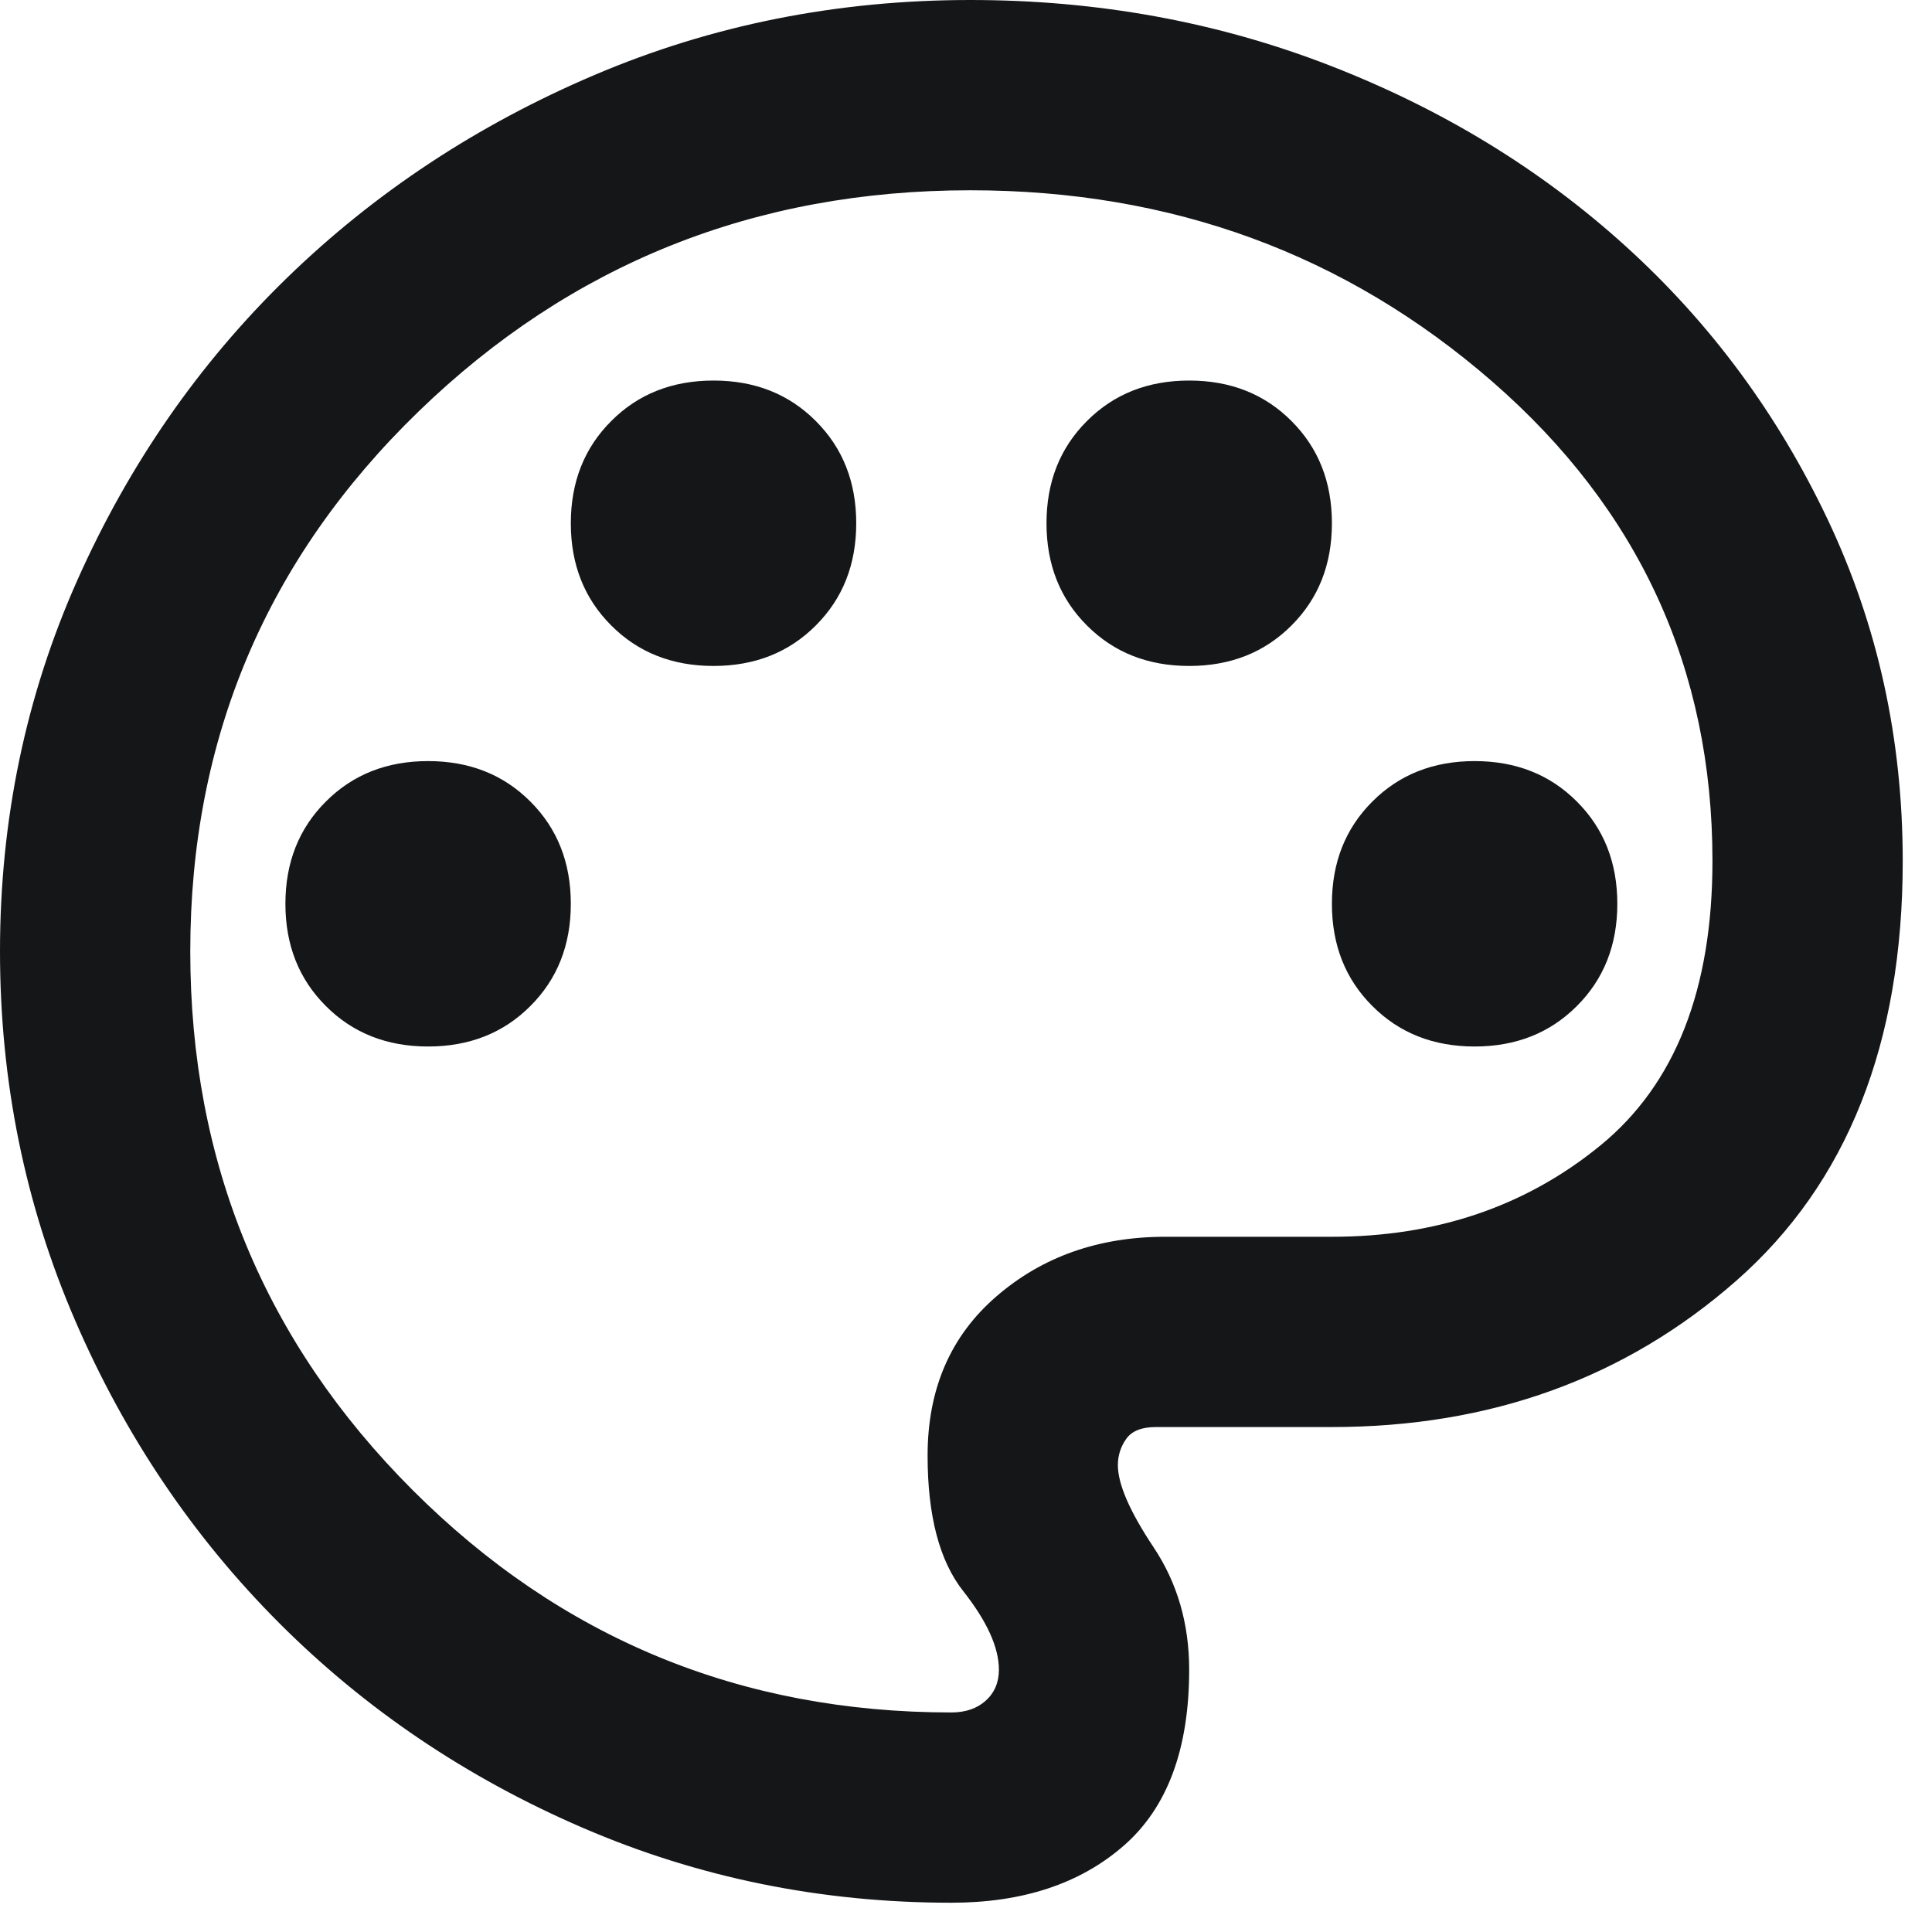
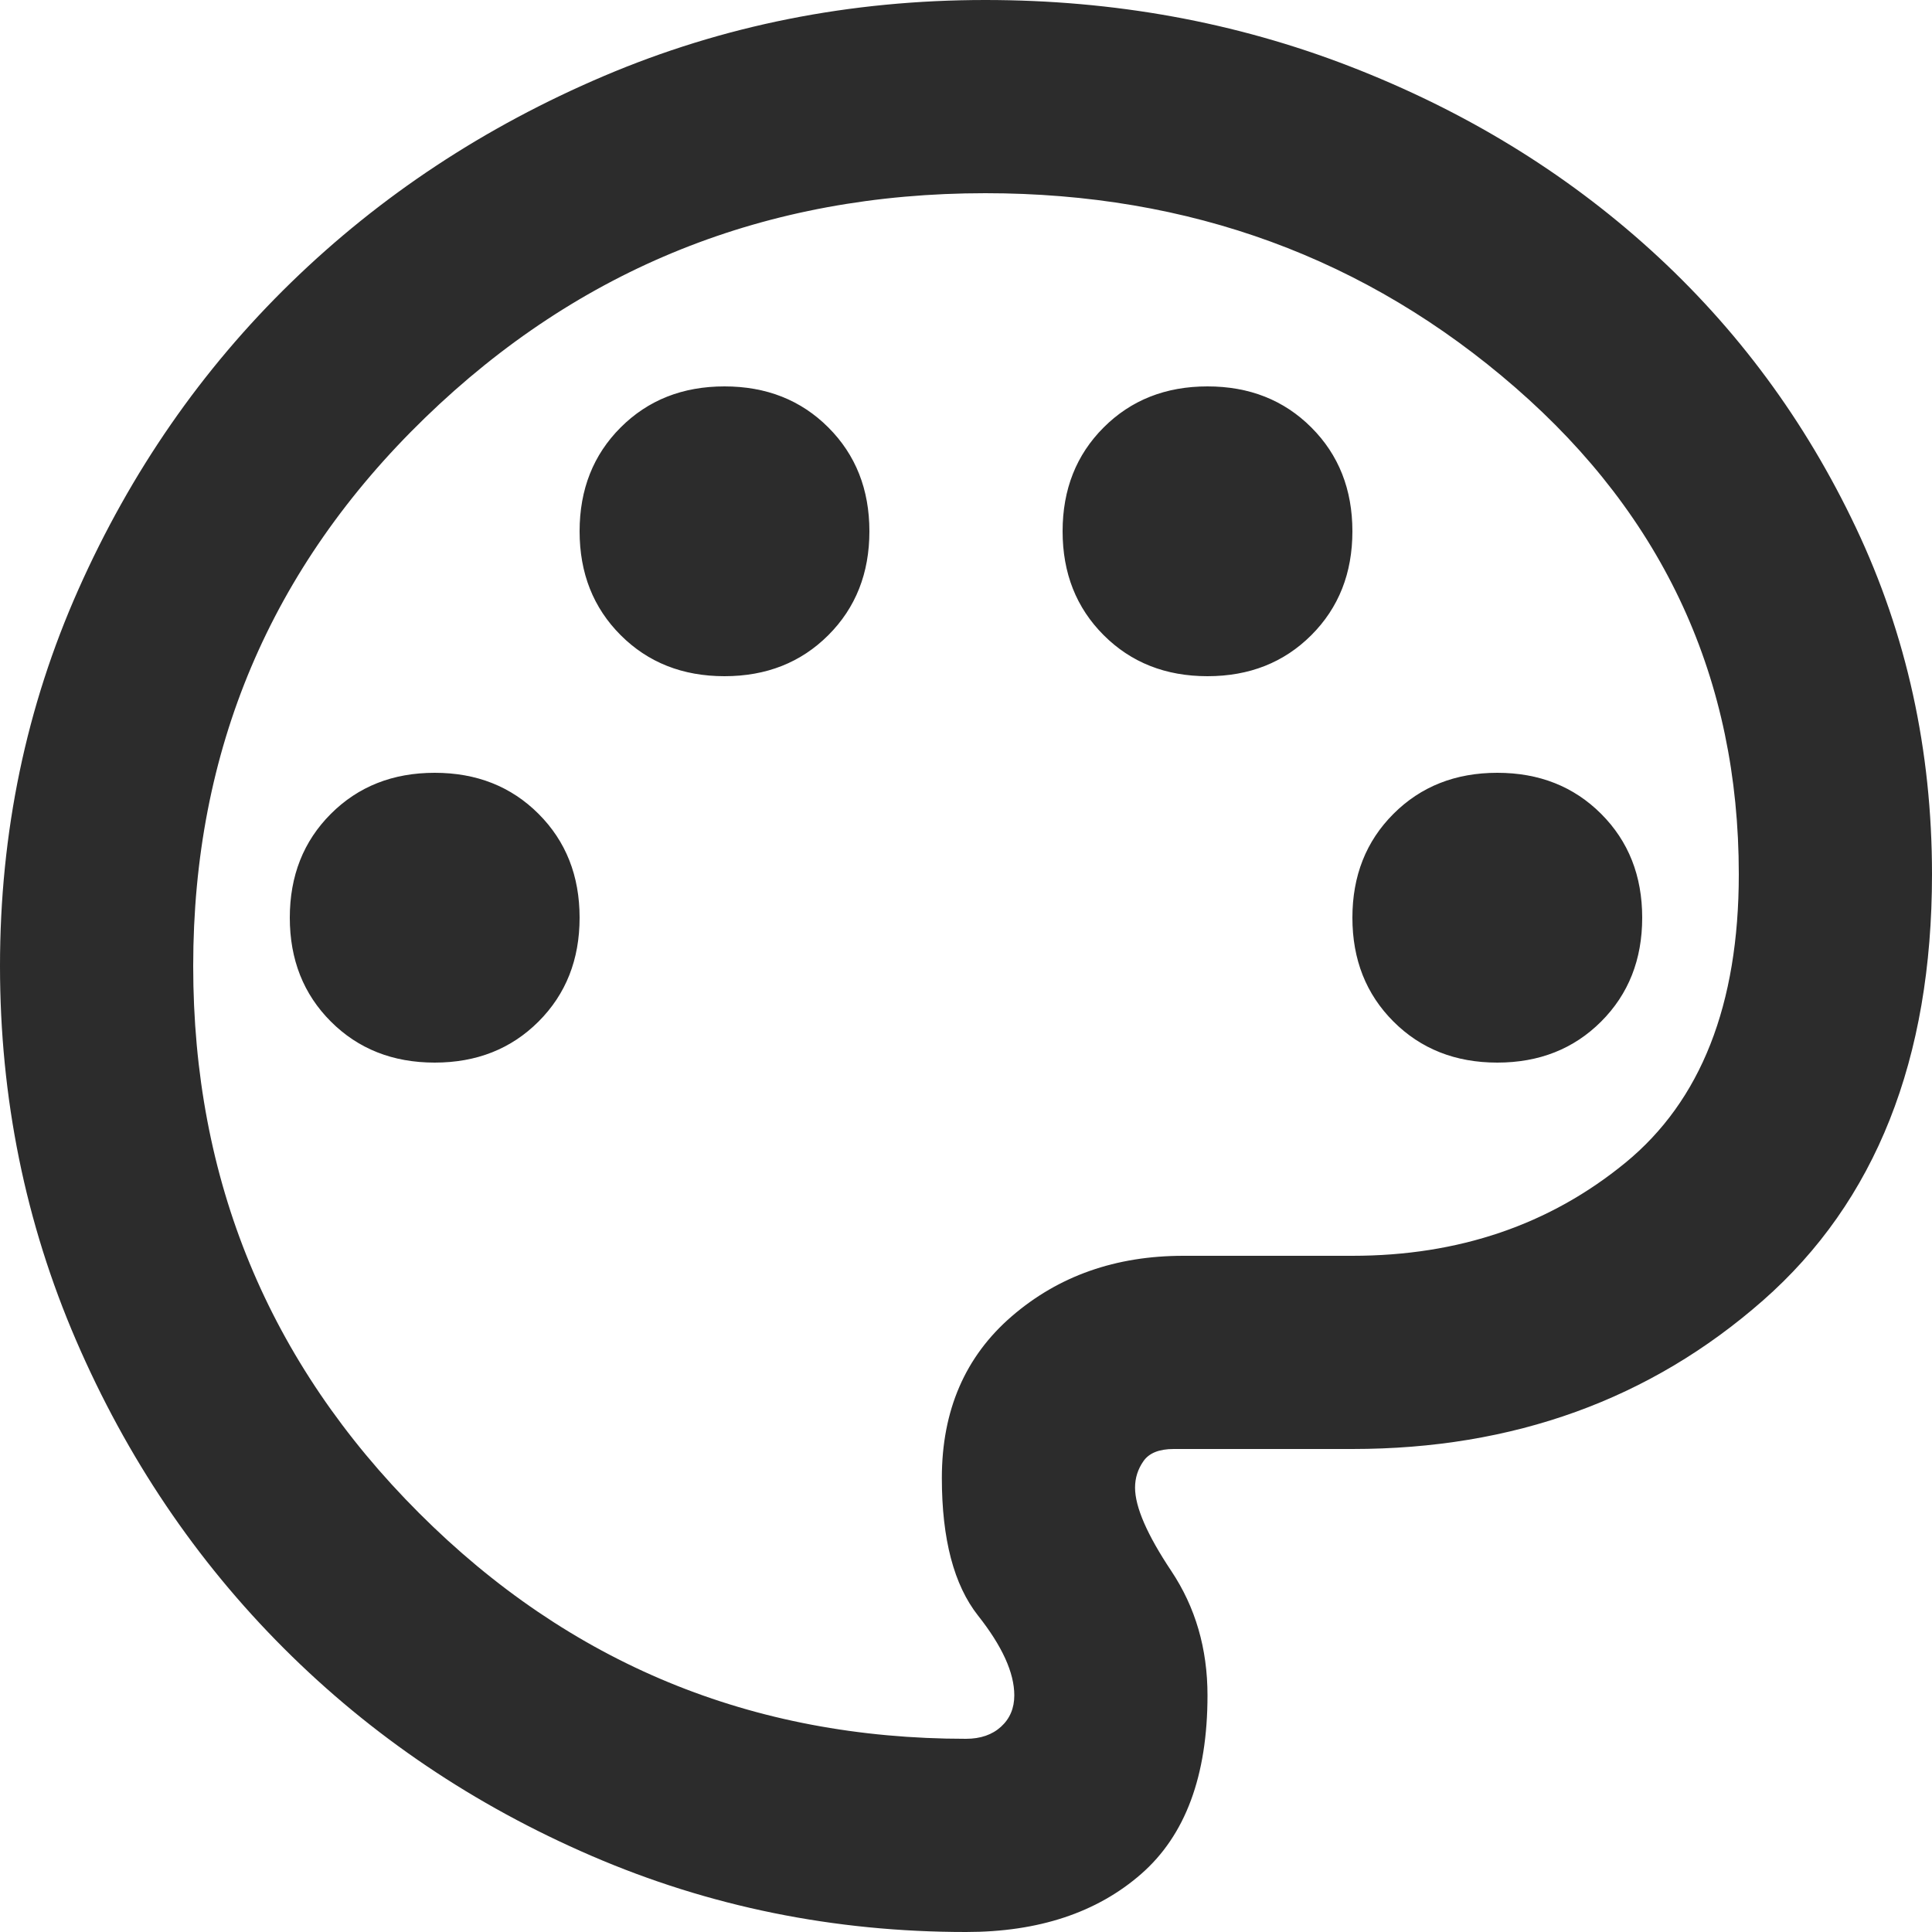
- <svg xmlns="http://www.w3.org/2000/svg" width="33" height="33" viewBox="0 0 33 33" fill="none">
-   <path d="M16.25 32.5C14.029 32.5 11.93 32.073 9.953 31.22C7.976 30.367 6.249 29.203 4.773 27.727C3.297 26.25 2.133 24.524 1.28 22.547C0.427 20.57 0 18.471 0 16.25C0 14.002 0.44 11.89 1.32 9.912C2.201 7.935 3.392 6.216 4.895 4.753C6.398 3.291 8.152 2.133 10.156 1.28C12.16 0.427 14.3 0 16.575 0C18.742 0 20.787 0.372 22.709 1.117C24.632 1.862 26.318 2.891 27.767 4.205C29.216 5.518 30.367 7.076 31.22 8.877C32.073 10.678 32.5 12.621 32.5 14.706C32.5 17.821 31.552 20.211 29.656 21.877C27.76 23.542 25.458 24.375 22.75 24.375H19.744C19.5 24.375 19.331 24.443 19.236 24.578C19.141 24.713 19.094 24.863 19.094 25.025C19.094 25.35 19.297 25.817 19.703 26.427C20.109 27.036 20.312 27.733 20.312 28.519C20.312 29.873 19.94 30.875 19.195 31.525C18.451 32.175 17.469 32.5 16.25 32.5ZM7.312 17.875C8.017 17.875 8.599 17.645 9.059 17.184C9.52 16.724 9.75 16.142 9.75 15.438C9.75 14.733 9.52 14.151 9.059 13.691C8.599 13.23 8.017 13 7.312 13C6.608 13 6.026 13.23 5.566 13.691C5.105 14.151 4.875 14.733 4.875 15.438C4.875 16.142 5.105 16.724 5.566 17.184C6.026 17.645 6.608 17.875 7.312 17.875ZM12.188 11.375C12.892 11.375 13.474 11.145 13.934 10.684C14.395 10.224 14.625 9.642 14.625 8.938C14.625 8.233 14.395 7.651 13.934 7.191C13.474 6.73 12.892 6.5 12.188 6.5C11.483 6.5 10.901 6.73 10.441 7.191C9.98 7.651 9.75 8.233 9.75 8.938C9.75 9.642 9.98 10.224 10.441 10.684C10.901 11.145 11.483 11.375 12.188 11.375ZM20.312 11.375C21.017 11.375 21.599 11.145 22.059 10.684C22.52 10.224 22.75 9.642 22.75 8.938C22.75 8.233 22.52 7.651 22.059 7.191C21.599 6.73 21.017 6.5 20.312 6.5C19.608 6.5 19.026 6.73 18.566 7.191C18.105 7.651 17.875 8.233 17.875 8.938C17.875 9.642 18.105 10.224 18.566 10.684C19.026 11.145 19.608 11.375 20.312 11.375ZM25.188 17.875C25.892 17.875 26.474 17.645 26.934 17.184C27.395 16.724 27.625 16.142 27.625 15.438C27.625 14.733 27.395 14.151 26.934 13.691C26.474 13.23 25.892 13 25.188 13C24.483 13 23.901 13.23 23.441 13.691C22.98 14.151 22.75 14.733 22.75 15.438C22.75 16.142 22.98 16.724 23.441 17.184C23.901 17.645 24.483 17.875 25.188 17.875ZM16.25 29.25C16.494 29.25 16.69 29.182 16.839 29.047C16.988 28.912 17.062 28.735 17.062 28.519C17.062 28.14 16.859 27.693 16.453 27.178C16.047 26.663 15.844 25.892 15.844 24.863C15.844 23.725 16.236 22.818 17.022 22.141C17.807 21.463 18.769 21.125 19.906 21.125H22.75C24.538 21.125 26.068 20.604 27.341 19.561C28.613 18.518 29.25 16.9 29.25 14.706C29.25 11.429 27.997 8.701 25.492 6.52C22.987 4.34 20.015 3.25 16.575 3.25C12.892 3.25 9.75 4.509 7.15 7.028C4.55 9.547 3.25 12.621 3.25 16.25C3.25 19.852 4.516 22.919 7.048 25.452C9.581 27.984 12.648 29.25 16.25 29.25Z" fill="#151618" />
+ <svg xmlns="http://www.w3.org/2000/svg" width="88" height="88" viewBox="0 0 88 88" fill="none">
+   <path d="M44 88C37.987 88 32.303 86.845 26.95 84.535C21.597 82.225 16.922 79.072 12.925 75.075C8.928 71.078 5.775 66.403 3.465 61.05C1.155 55.697 0 50.013 0 44C0 37.913 1.192 32.193 3.575 26.84C5.958 21.487 9.185 16.83 13.255 12.87C17.325 8.91 22.073 5.775 27.5 3.465C32.927 1.155 38.72 0 44.88 0C50.747 0 56.283 1.008 61.49 3.025C66.697 5.042 71.262 7.828 75.185 11.385C79.108 14.942 82.225 19.158 84.535 24.035C86.845 28.912 88 34.173 88 39.82C88 48.253 85.433 54.725 80.3 59.235C75.167 63.745 68.933 66 61.6 66H53.46C52.8 66 52.342 66.183 52.085 66.55C51.828 66.917 51.7 67.32 51.7 67.76C51.7 68.64 52.25 69.905 53.35 71.555C54.45 73.205 55 75.093 55 77.22C55 80.887 53.992 83.6 51.975 85.36C49.958 87.12 47.3 88 44 88ZM19.8 48.4C21.707 48.4 23.283 47.777 24.53 46.53C25.777 45.283 26.4 43.707 26.4 41.8C26.4 39.893 25.777 38.317 24.53 37.07C23.283 35.823 21.707 35.2 19.8 35.2C17.893 35.2 16.317 35.823 15.07 37.07C13.823 38.317 13.2 39.893 13.2 41.8C13.2 43.707 13.823 45.283 15.07 46.53C16.317 47.777 17.893 48.4 19.8 48.4ZM33 30.8C34.907 30.8 36.483 30.177 37.73 28.93C38.977 27.683 39.6 26.107 39.6 24.2C39.6 22.293 38.977 20.717 37.73 19.47C36.483 18.223 34.907 17.6 33 17.6C31.093 17.6 29.517 18.223 28.27 19.47C27.023 20.717 26.4 22.293 26.4 24.2C26.4 26.107 27.023 27.683 28.27 28.93C29.517 30.177 31.093 30.8 33 30.8ZM55 30.8C56.907 30.8 58.483 30.177 59.73 28.93C60.977 27.683 61.6 26.107 61.6 24.2C61.6 22.293 60.977 20.717 59.73 19.47C58.483 18.223 56.907 17.6 55 17.6C53.093 17.6 51.517 18.223 50.27 19.47C49.023 20.717 48.4 22.293 48.4 24.2C48.4 26.107 49.023 27.683 50.27 28.93C51.517 30.177 53.093 30.8 55 30.8ZM68.2 48.4C70.107 48.4 71.683 47.777 72.93 46.53C74.177 45.283 74.8 43.707 74.8 41.8C74.8 39.893 74.177 38.317 72.93 37.07C71.683 35.823 70.107 35.2 68.2 35.2C66.293 35.2 64.717 35.823 63.47 37.07C62.223 38.317 61.6 39.893 61.6 41.8C61.6 43.707 62.223 45.283 63.47 46.53C64.717 47.777 66.293 48.4 68.2 48.4ZM44 79.2C44.66 79.2 45.192 79.017 45.595 78.65C45.998 78.283 46.2 77.807 46.2 77.22C46.2 76.193 45.65 74.983 44.55 73.59C43.45 72.197 42.9 70.107 42.9 67.32C42.9 64.24 43.963 61.783 46.09 59.95C48.217 58.117 50.82 57.2 53.9 57.2H61.6C66.44 57.2 70.583 55.788 74.03 52.965C77.477 50.142 79.2 45.76 79.2 39.82C79.2 30.947 75.808 23.558 69.025 17.655C62.242 11.752 54.193 8.8 44.88 8.8C34.907 8.8 26.4 12.21 19.36 19.03C12.32 25.85 8.8 34.173 8.8 44C8.8 53.753 12.228 62.058 19.085 68.915C25.942 75.772 34.247 79.2 44 79.2Z" fill="#2C2C2C" />
</svg>
